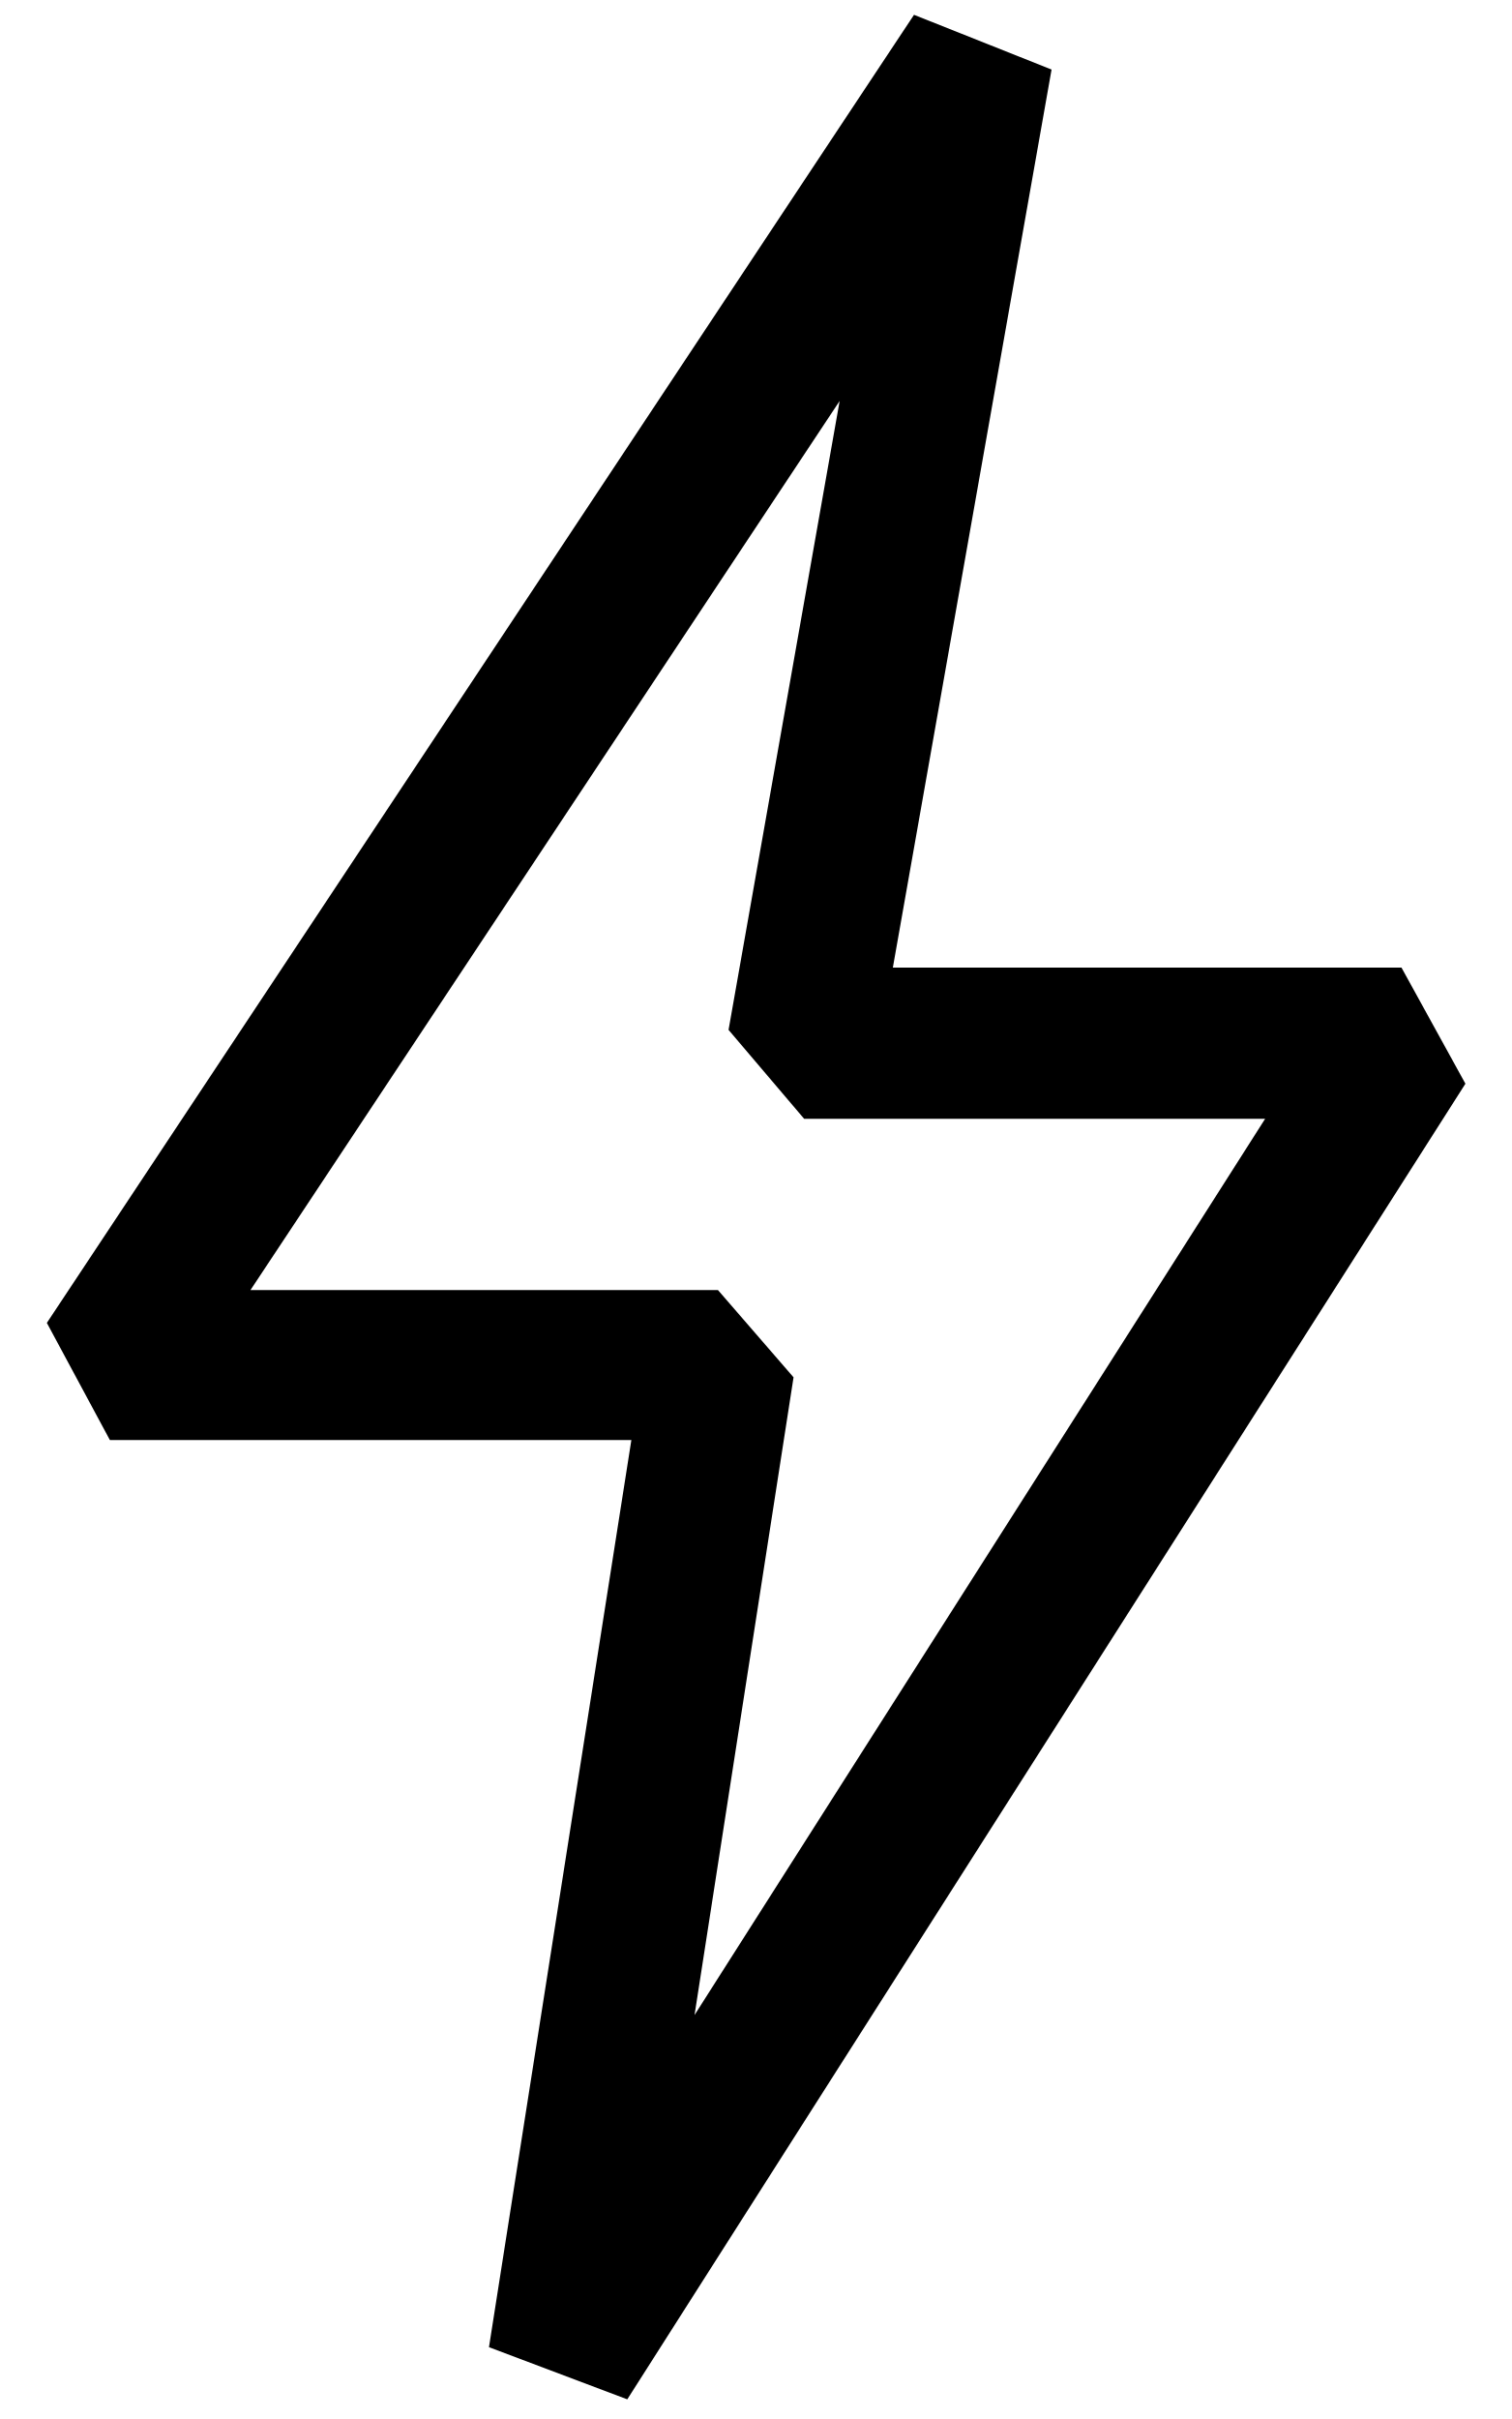
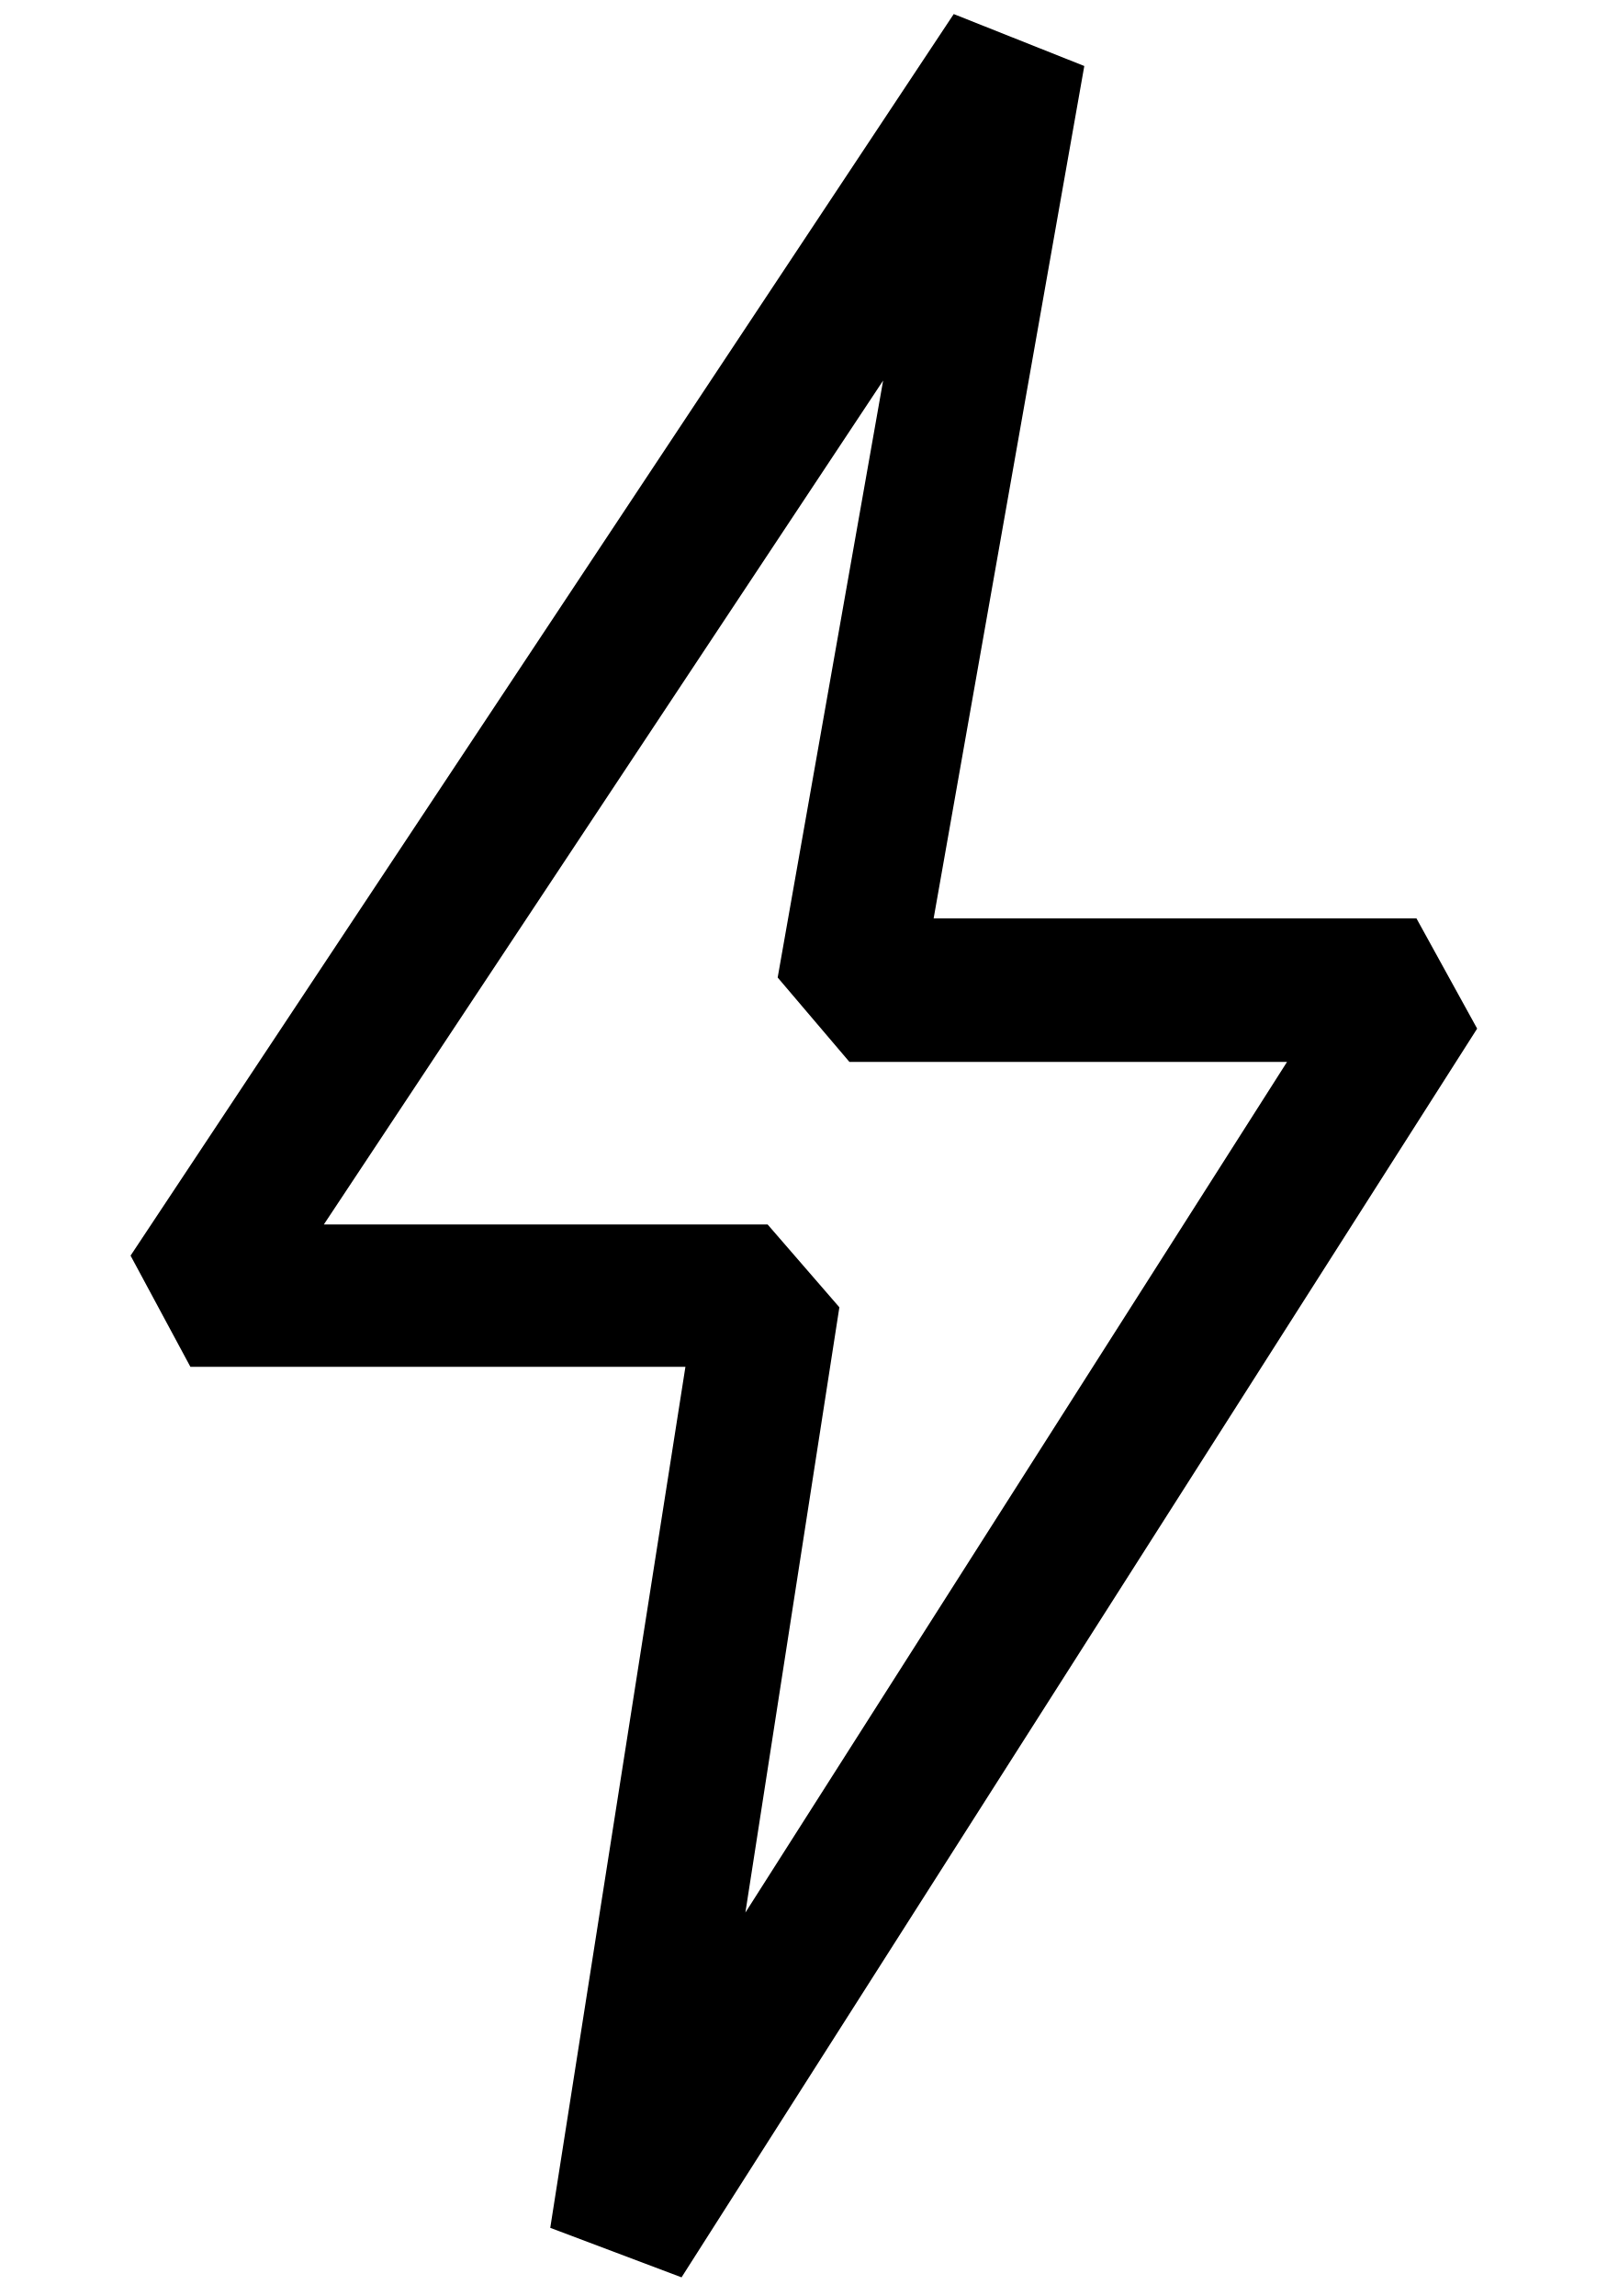
- <svg xmlns="http://www.w3.org/2000/svg" width="10" height="16" viewBox="0 0 10 16" fill="none">
+ <svg xmlns="http://www.w3.org/2000/svg" width="14" height="20" viewBox="0 0 10 16" fill="none">
  <path d="M9.272 6.4H5.907L6.957 0.46L6.047 0.098L0.31 8.75L0.727 9.525H4.177L3.235 15.525L4.15 15.87L9.695 7.168L9.272 6.4ZM4.595 13.328L5.25 9.11L4.75 8.533H1.657L5.555 2.652L4.82 6.812L5.32 7.4H8.37L4.595 13.328Z" fill="black" />
</svg>
